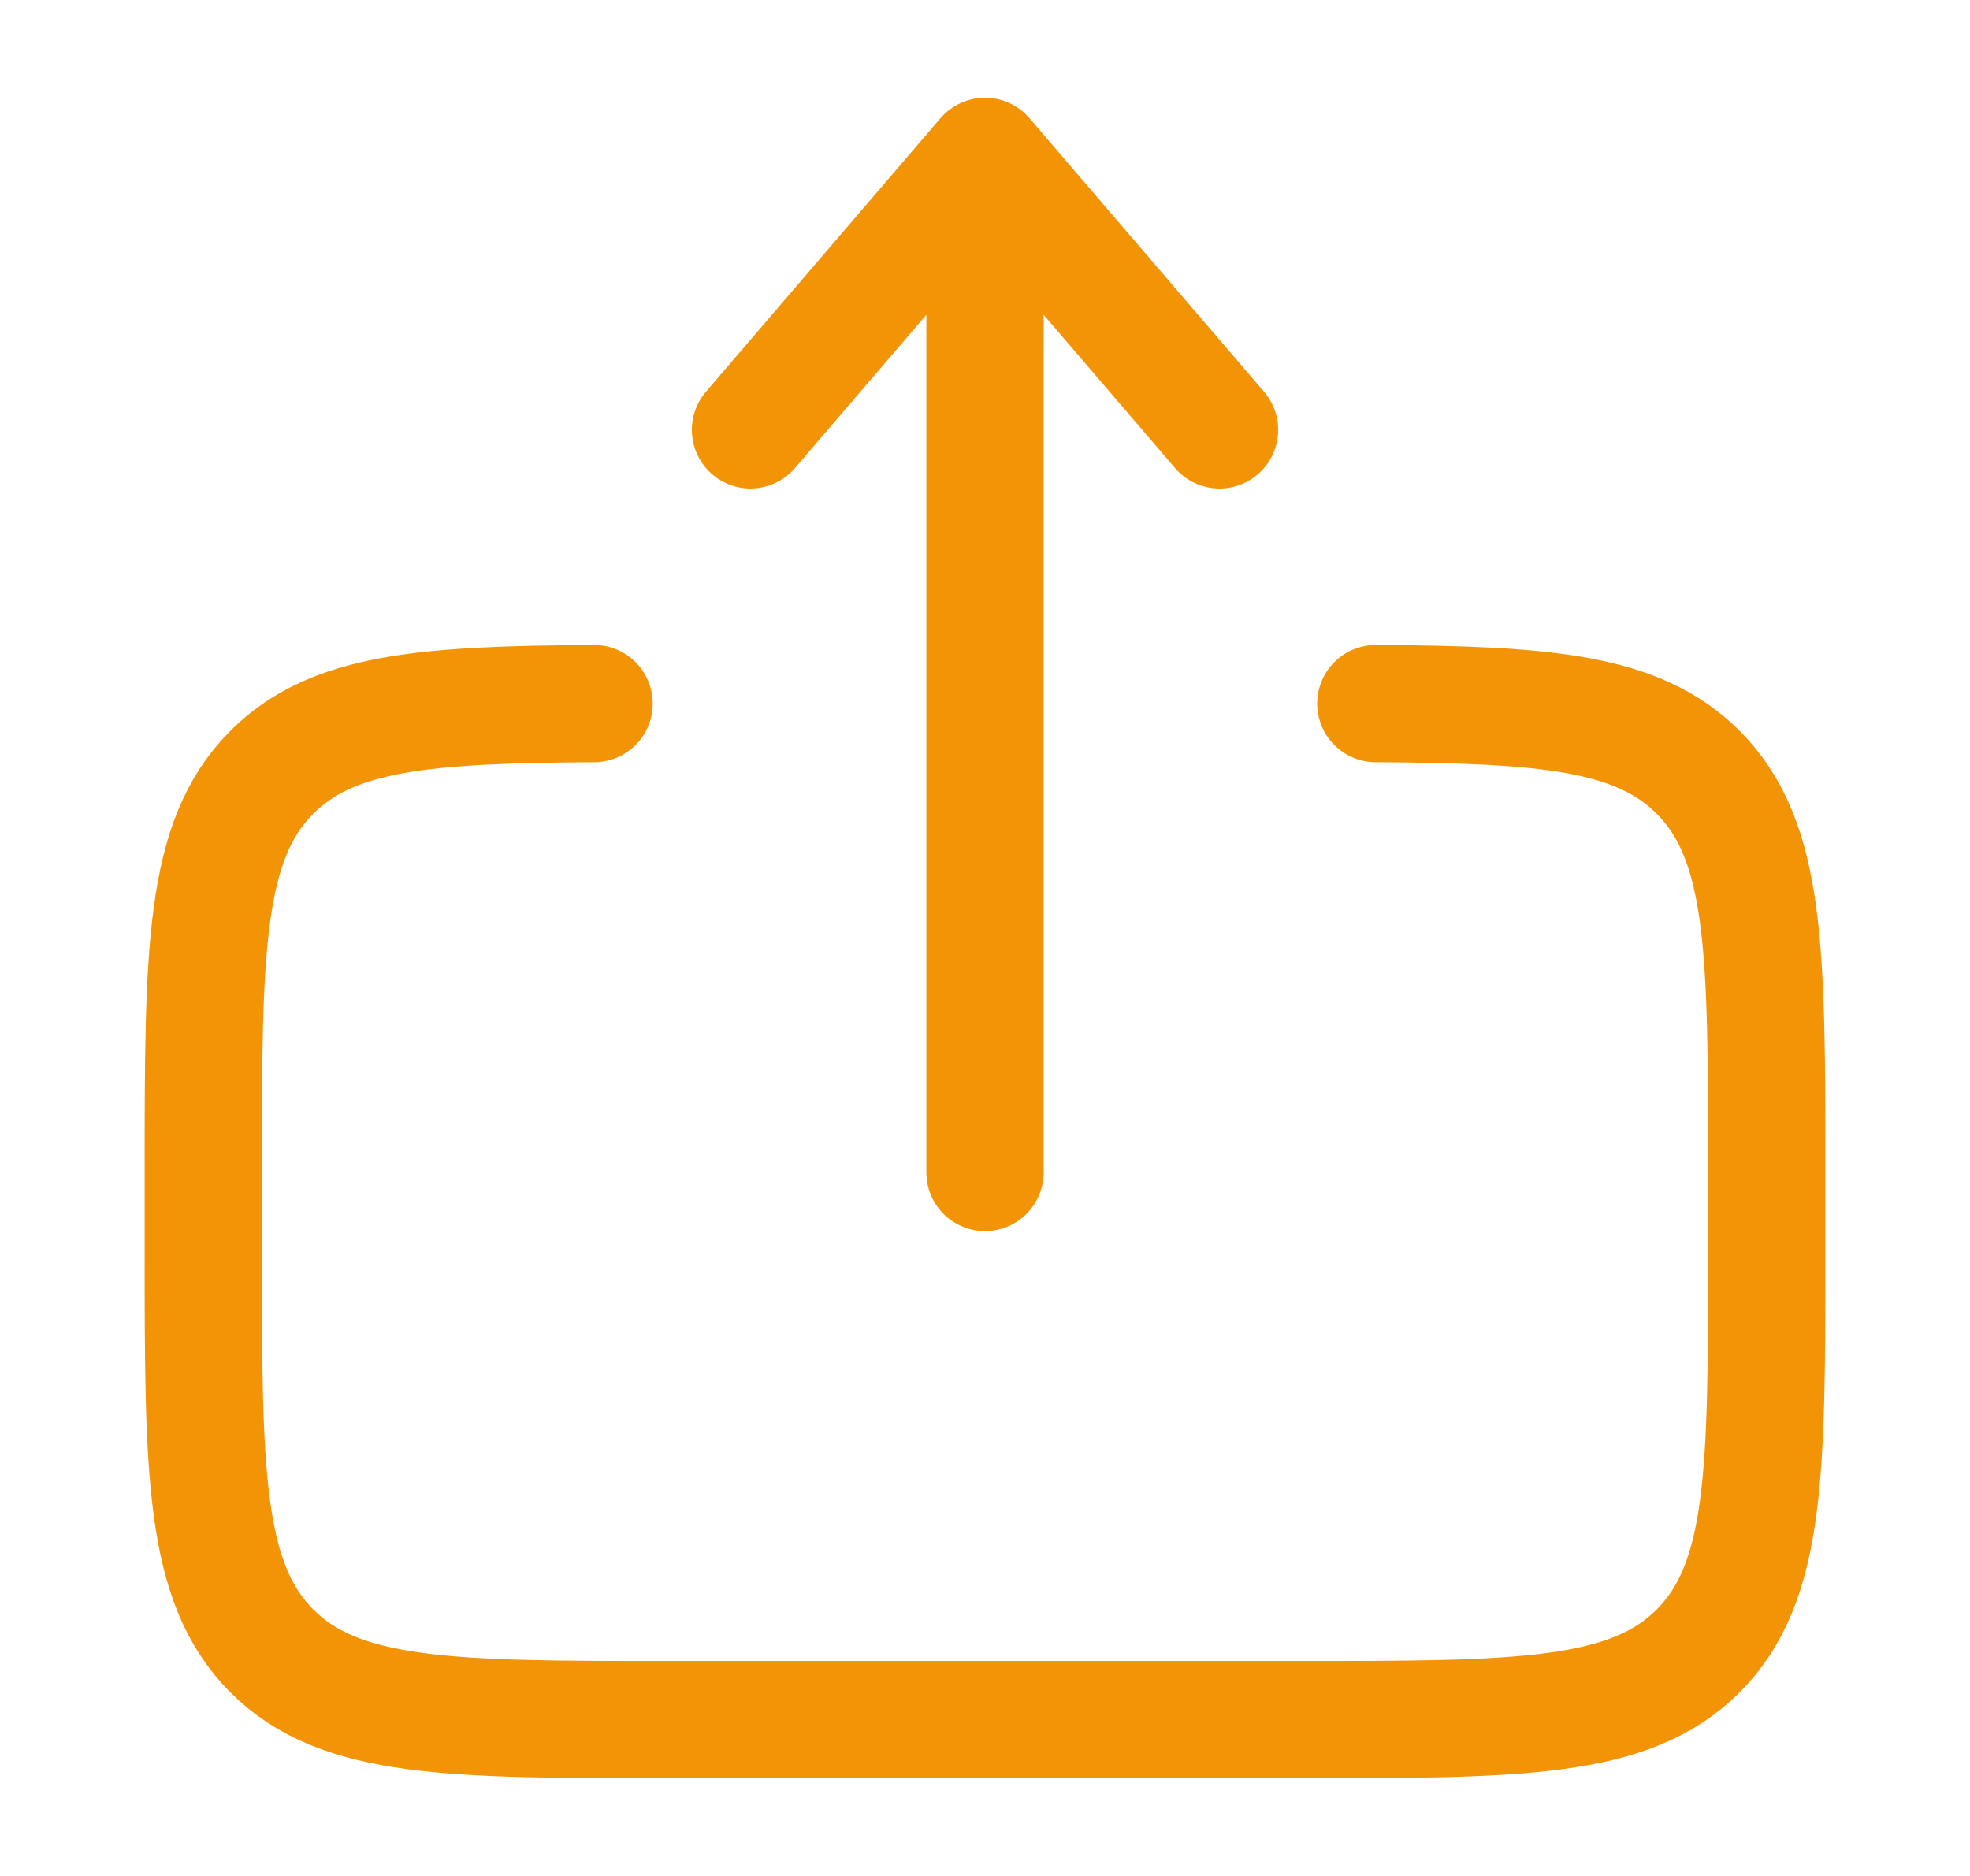
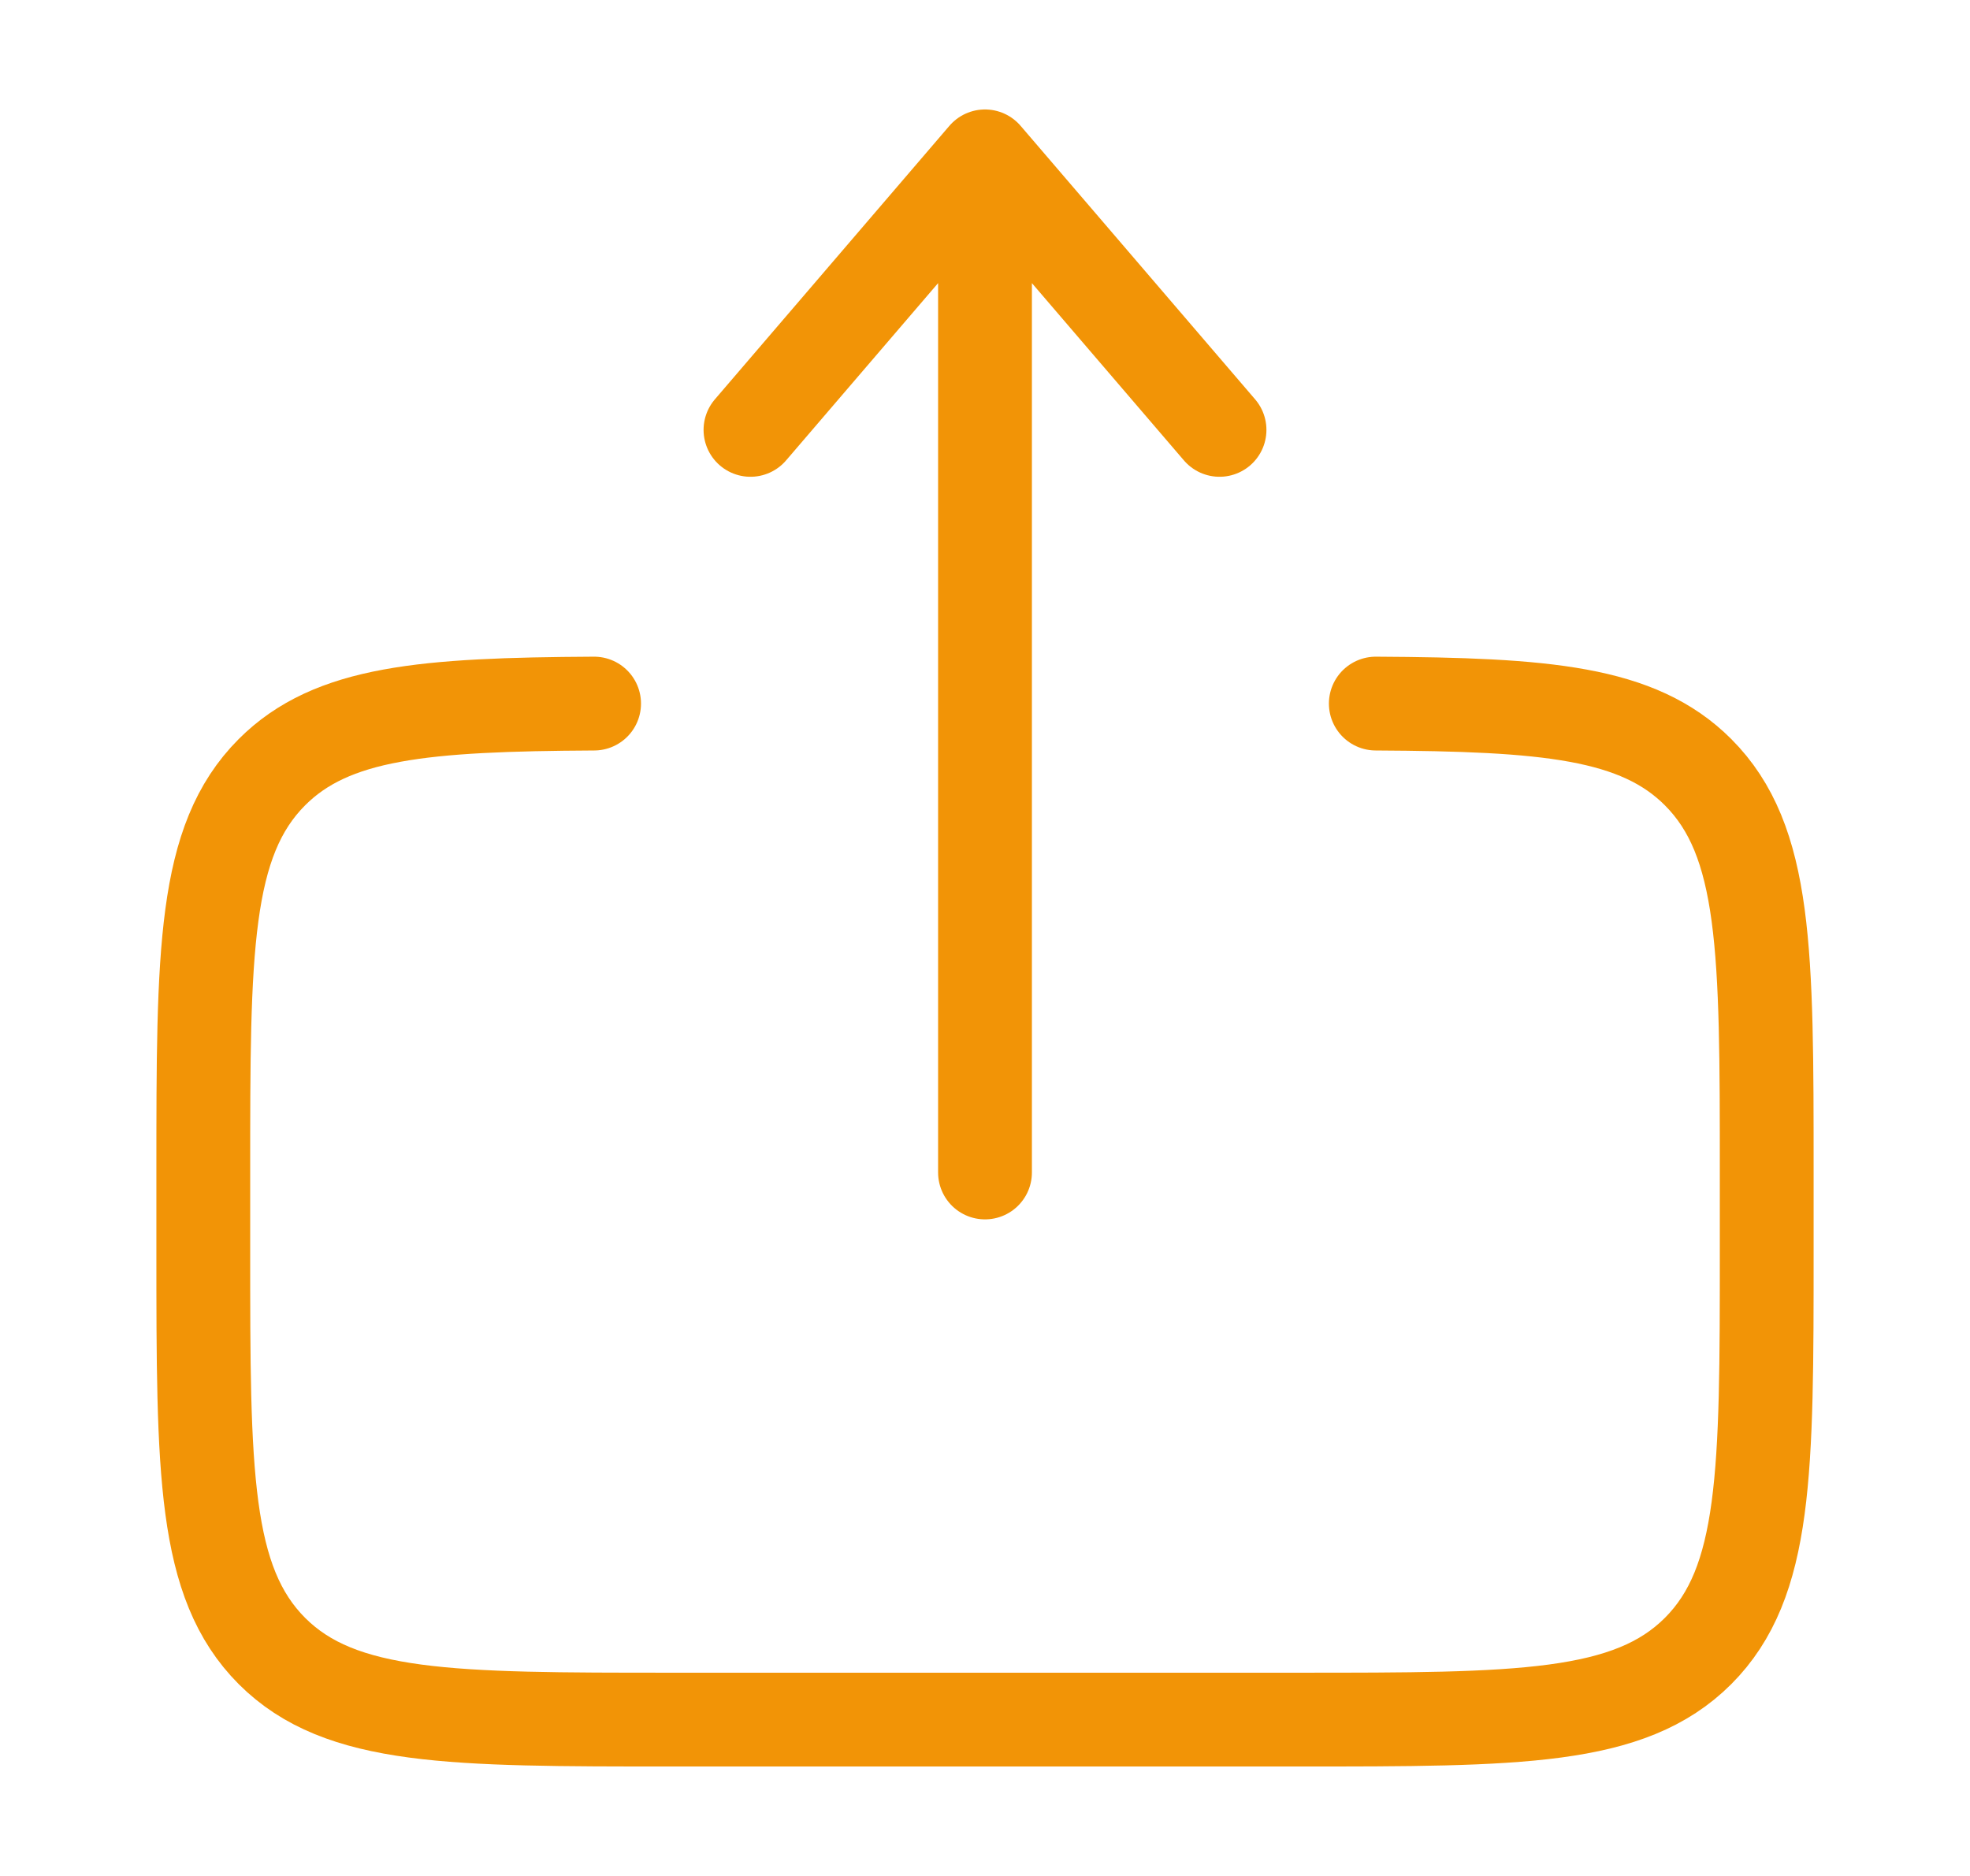
<svg xmlns="http://www.w3.org/2000/svg" width="21" height="20" viewBox="0 0 21 20" fill="none">
-   <path d="M14.666 7.501C16.479 7.511 17.461 7.592 18.101 8.232C18.833 8.965 18.833 10.143 18.833 12.5V13.333C18.833 15.691 18.833 16.869 18.101 17.602C17.369 18.333 16.19 18.333 13.833 18.333H7.167C4.81 18.333 3.631 18.333 2.899 17.602C2.167 16.868 2.167 15.691 2.167 13.333V12.5C2.167 10.143 2.167 8.965 2.899 8.232C3.539 7.592 4.521 7.511 6.333 7.501" stroke="#F29406" stroke-width="1.25" stroke-linecap="round" />
-   <path d="M10.5 12.5V1.667M10.5 1.667L13 4.583M10.5 1.667L8 4.583" stroke="#F29406" stroke-width="1.25" stroke-linecap="round" stroke-linejoin="round" />
+   <path d="M14.666 7.501C16.479 7.511 17.461 7.592 18.101 8.232C18.833 8.965 18.833 10.143 18.833 12.5V13.333C18.833 15.691 18.833 16.869 18.101 17.602C17.369 18.333 16.19 18.333 13.833 18.333H7.167C4.81 18.333 3.631 18.333 2.899 17.602C2.167 16.868 2.167 15.691 2.167 13.333V12.5C2.167 10.143 2.167 8.965 2.899 8.232C3.539 7.592 4.521 7.511 6.333 7.501" stroke="#F29406" strokeWidth="1.25" stroke-linecap="round" />
+   <path d="M10.5 12.5V1.667M10.5 1.667L13 4.583M10.5 1.667L8 4.583" stroke="#F29406" strokeWidth="1.25" stroke-linecap="round" stroke-linejoin="round" />
</svg>
